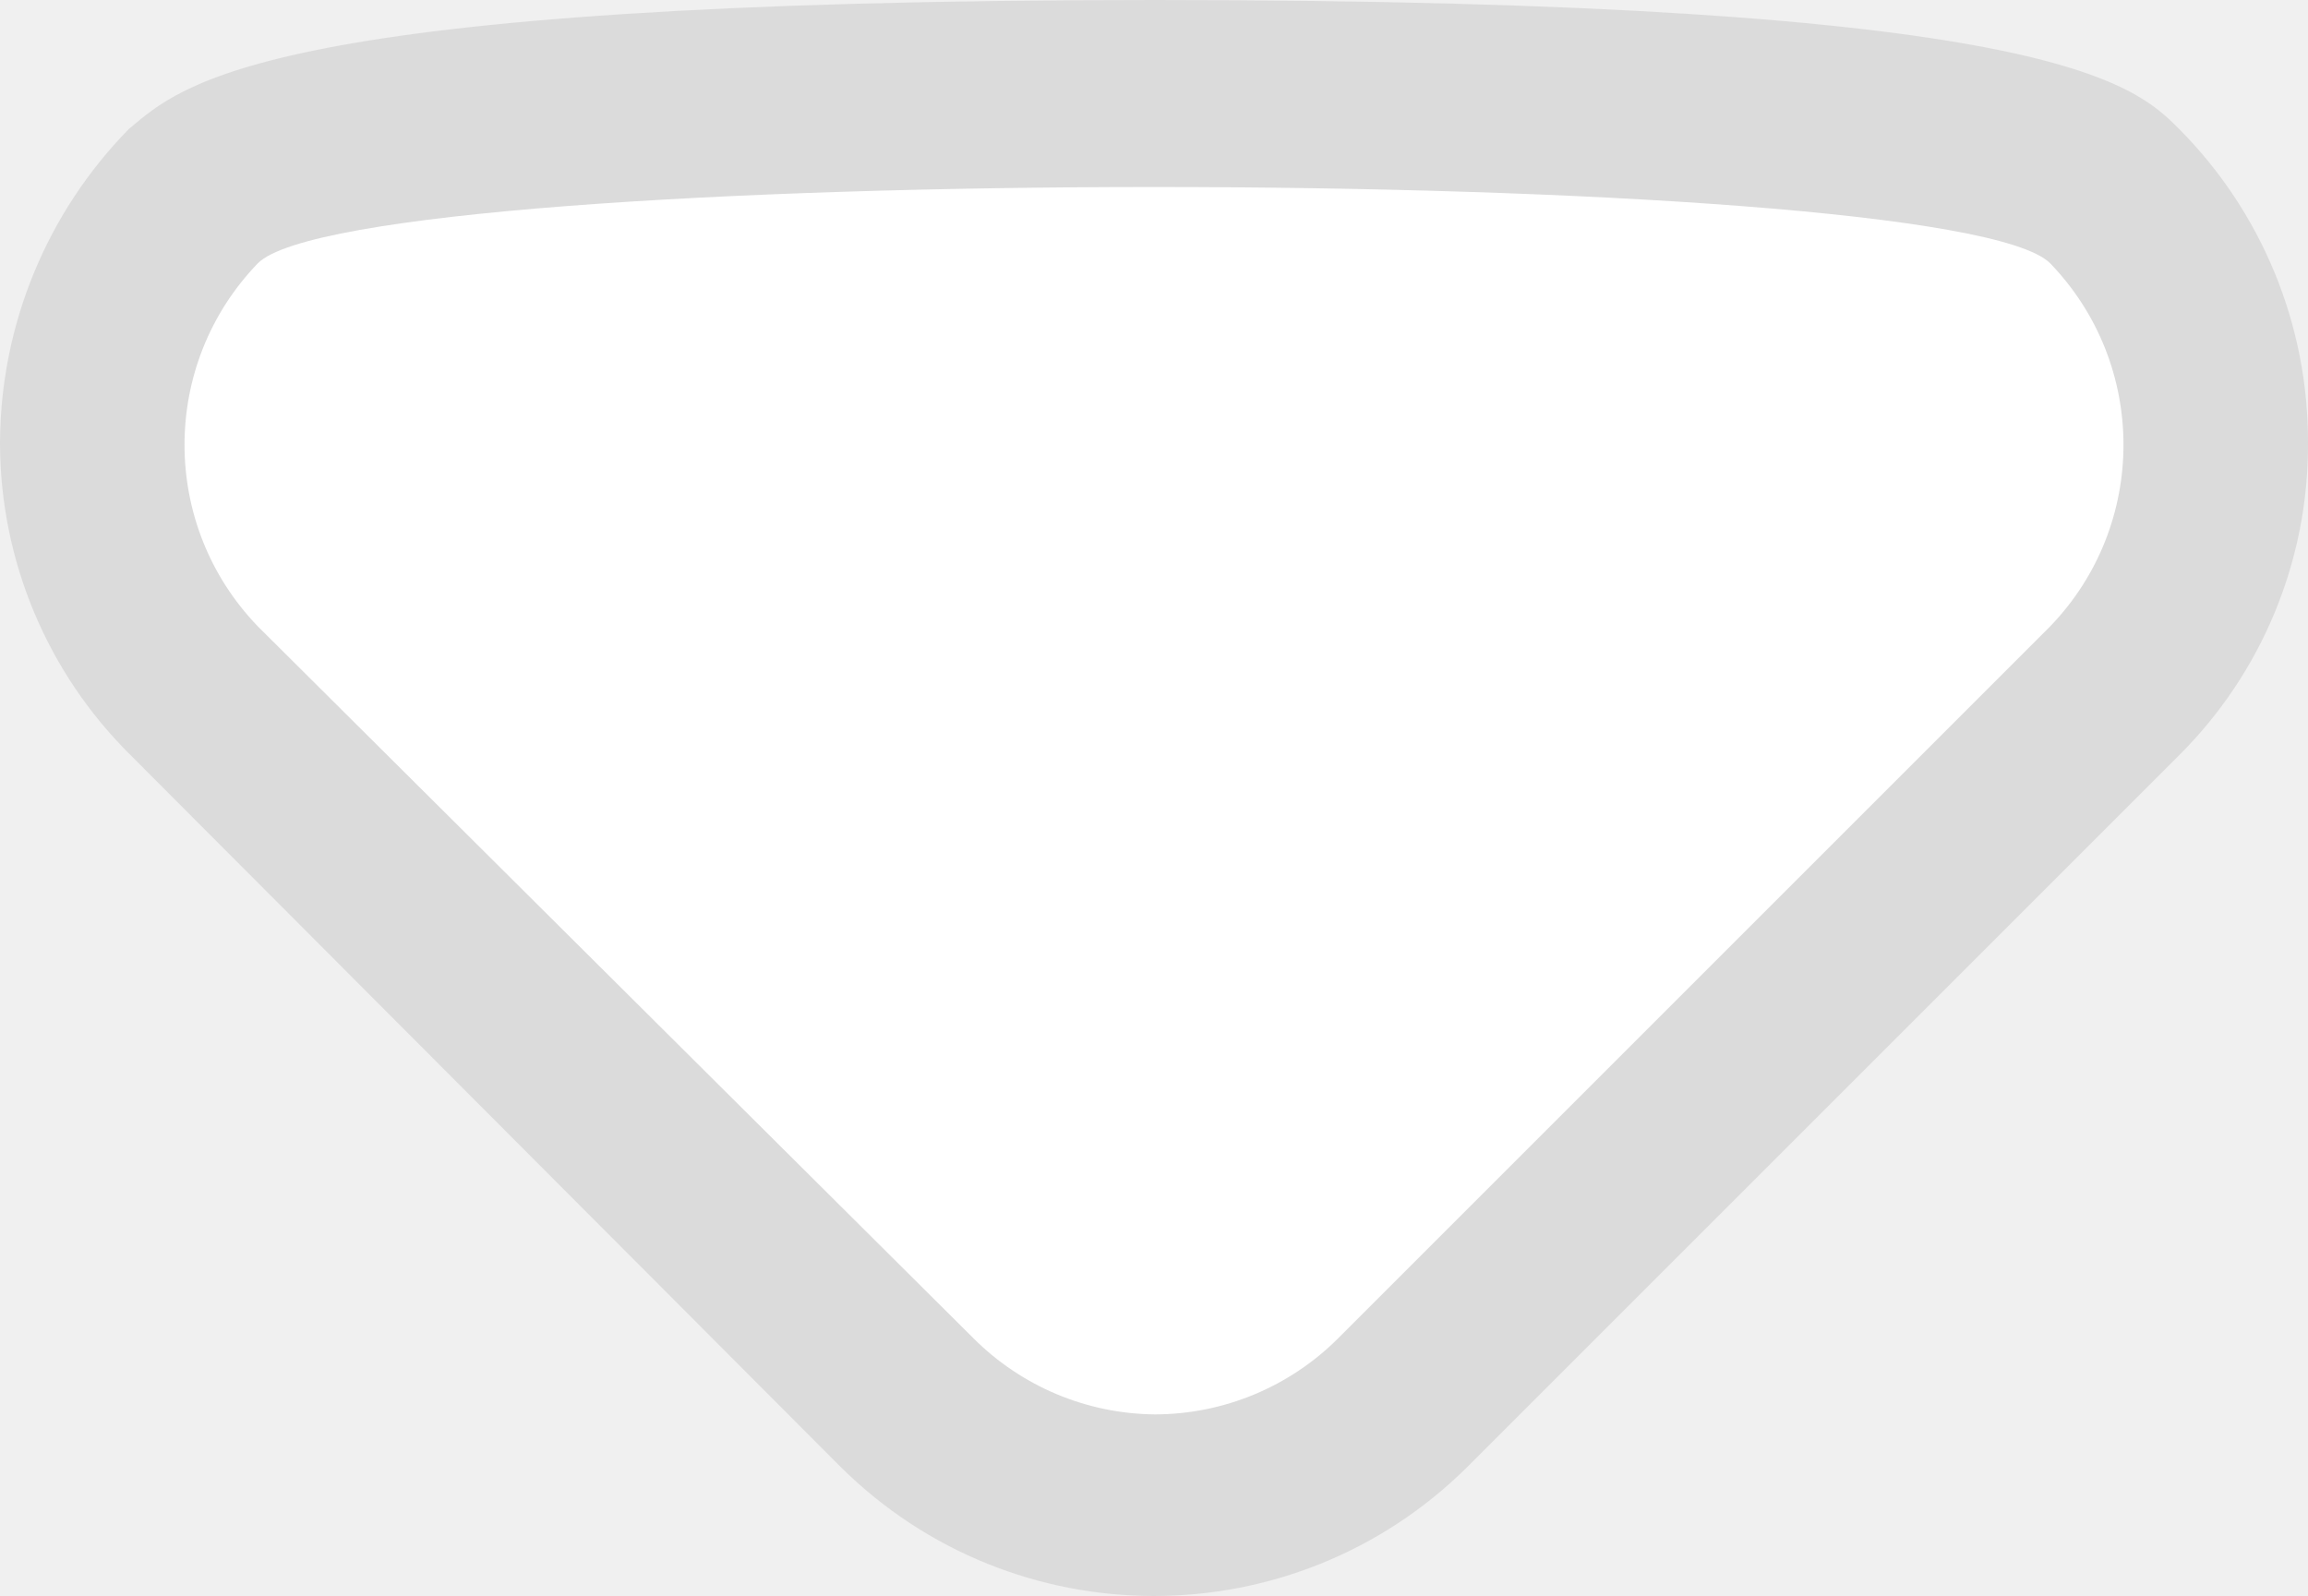
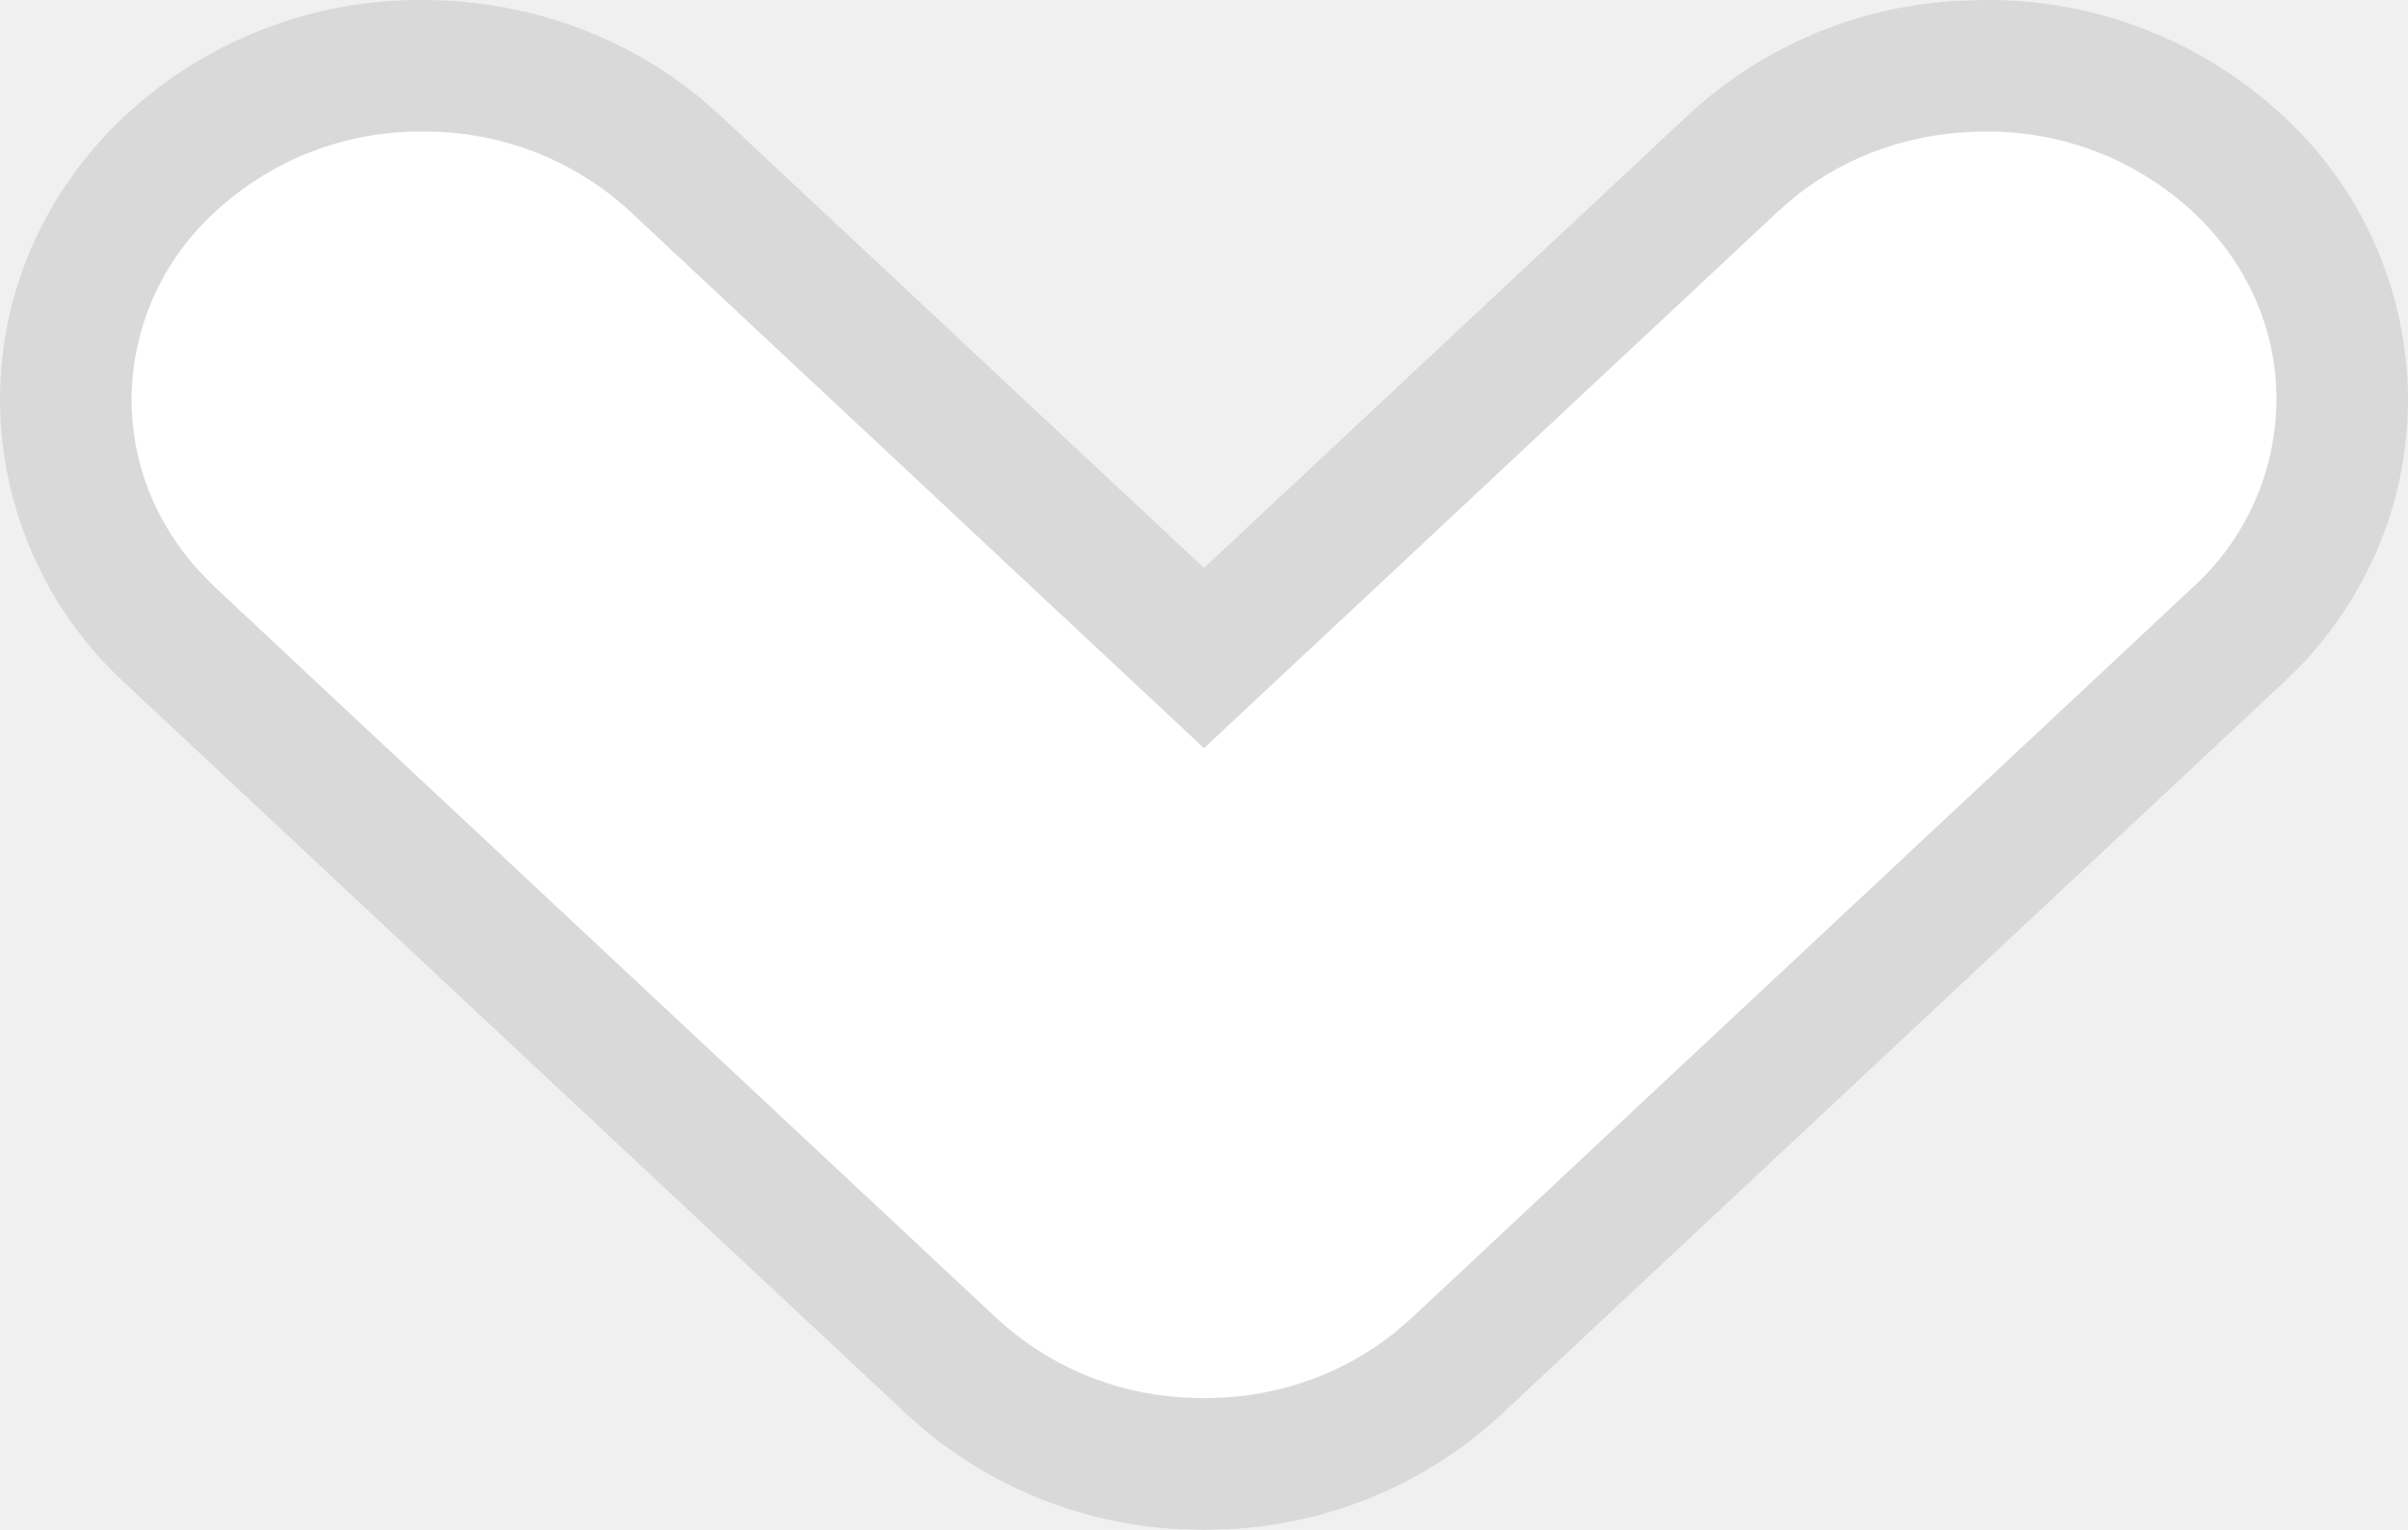
- <svg xmlns="http://www.w3.org/2000/svg" id="Layer_1" data-name="Layer 1" width="12.71" height="8.79" viewBox="0 0 12.71 8.79">
-   <g opacity="0.1">
-     <path d="M12.71,2.44A2.41,2.41,0,0,1,12,4.16L8.08,8.08a2.45,2.45,0,0,1-3.45,0L0.72,4.16A2.42,2.42,0,0,1,0,2.44,2.48,2.48,0,0,1,.71.71C1,0.47,1.43,0,6.36,0S11.75,0.46,12,.71A2.44,2.44,0,0,1,12.71,2.44Z" fill="#231f20" />
+ <svg xmlns="http://www.w3.org/2000/svg" viewBox="352.276 306.993 23.434 14.883" width="23.434px" height="14.883px">
+   <g id="object-0">
+     <g>
+       <path d="M 363.743 321.87 C 362.842 321.823 361.981 321.487 361.285 320.915 L 361.101 320.753 L 353.497 313.644 C 352.722 312.934 352.278 311.932 352.276 310.881 C 352.276 309.834 352.711 308.85 353.497 308.115 C 354.283 307.387 355.317 306.985 356.388 306.993 C 357.392 306.993 358.347 307.332 359.099 307.954 L 359.283 308.115 L 363.993 312.519 L 368.702 308.115 C 369.425 307.444 370.361 307.049 371.346 307 L 371.597 306.993 C 372.668 306.985 373.702 307.387 374.488 308.115 C 375.264 308.825 375.707 309.827 375.71 310.879 C 375.71 311.847 375.338 312.761 374.665 313.47 L 374.488 313.643 L 366.887 320.753 C 366.164 321.424 365.227 321.819 364.242 321.87 L 363.993 321.876 L 363.743 321.87 Z" id="Path" style="fill: rgb(35, 31, 32); fill-opacity: 0.11;" stroke-width="1" fill-rule="nonzero" />
+     </g>
+     <path d="M 371.597 308.273 C 370.905 308.273 370.257 308.497 369.744 308.907 L 369.577 309.052 L 363.993 314.272 L 358.41 309.052 C 357.86 308.544 357.138 308.266 356.388 308.273 C 355.642 308.266 354.921 308.544 354.372 309.052 C 353.855 309.52 353.56 310.183 353.556 310.88 C 353.556 311.5 353.789 312.085 354.22 312.556 L 354.371 312.709 L 361.974 319.817 C 362.465 320.272 363.097 320.544 363.764 320.587 L 363.993 320.596 L 364.221 320.587 C 364.813 320.548 365.38 320.33 365.846 319.961 L 366.012 319.817 L 373.615 312.708 C 374.132 312.239 374.427 311.576 374.43 310.879 C 374.43 310.191 374.143 309.545 373.614 309.052 C 373.065 308.544 372.343 308.266 371.597 308.273 Z" id="Path" stroke-width="1" fill-rule="nonzero" style="" fill="#FFF" />
  </g>
-   <path d="M6.36,7.79a1.43,1.43,0,0,1-1-.42L1.42,3.45a1.44,1.44,0,0,1,0-2c0.56-.56,9.31-0.56,9.87,0a1.44,1.44,0,0,1,0,2L7.37,7.37A1.43,1.43,0,0,1,6.36,7.79Z" fill="#fff" />
</svg>
